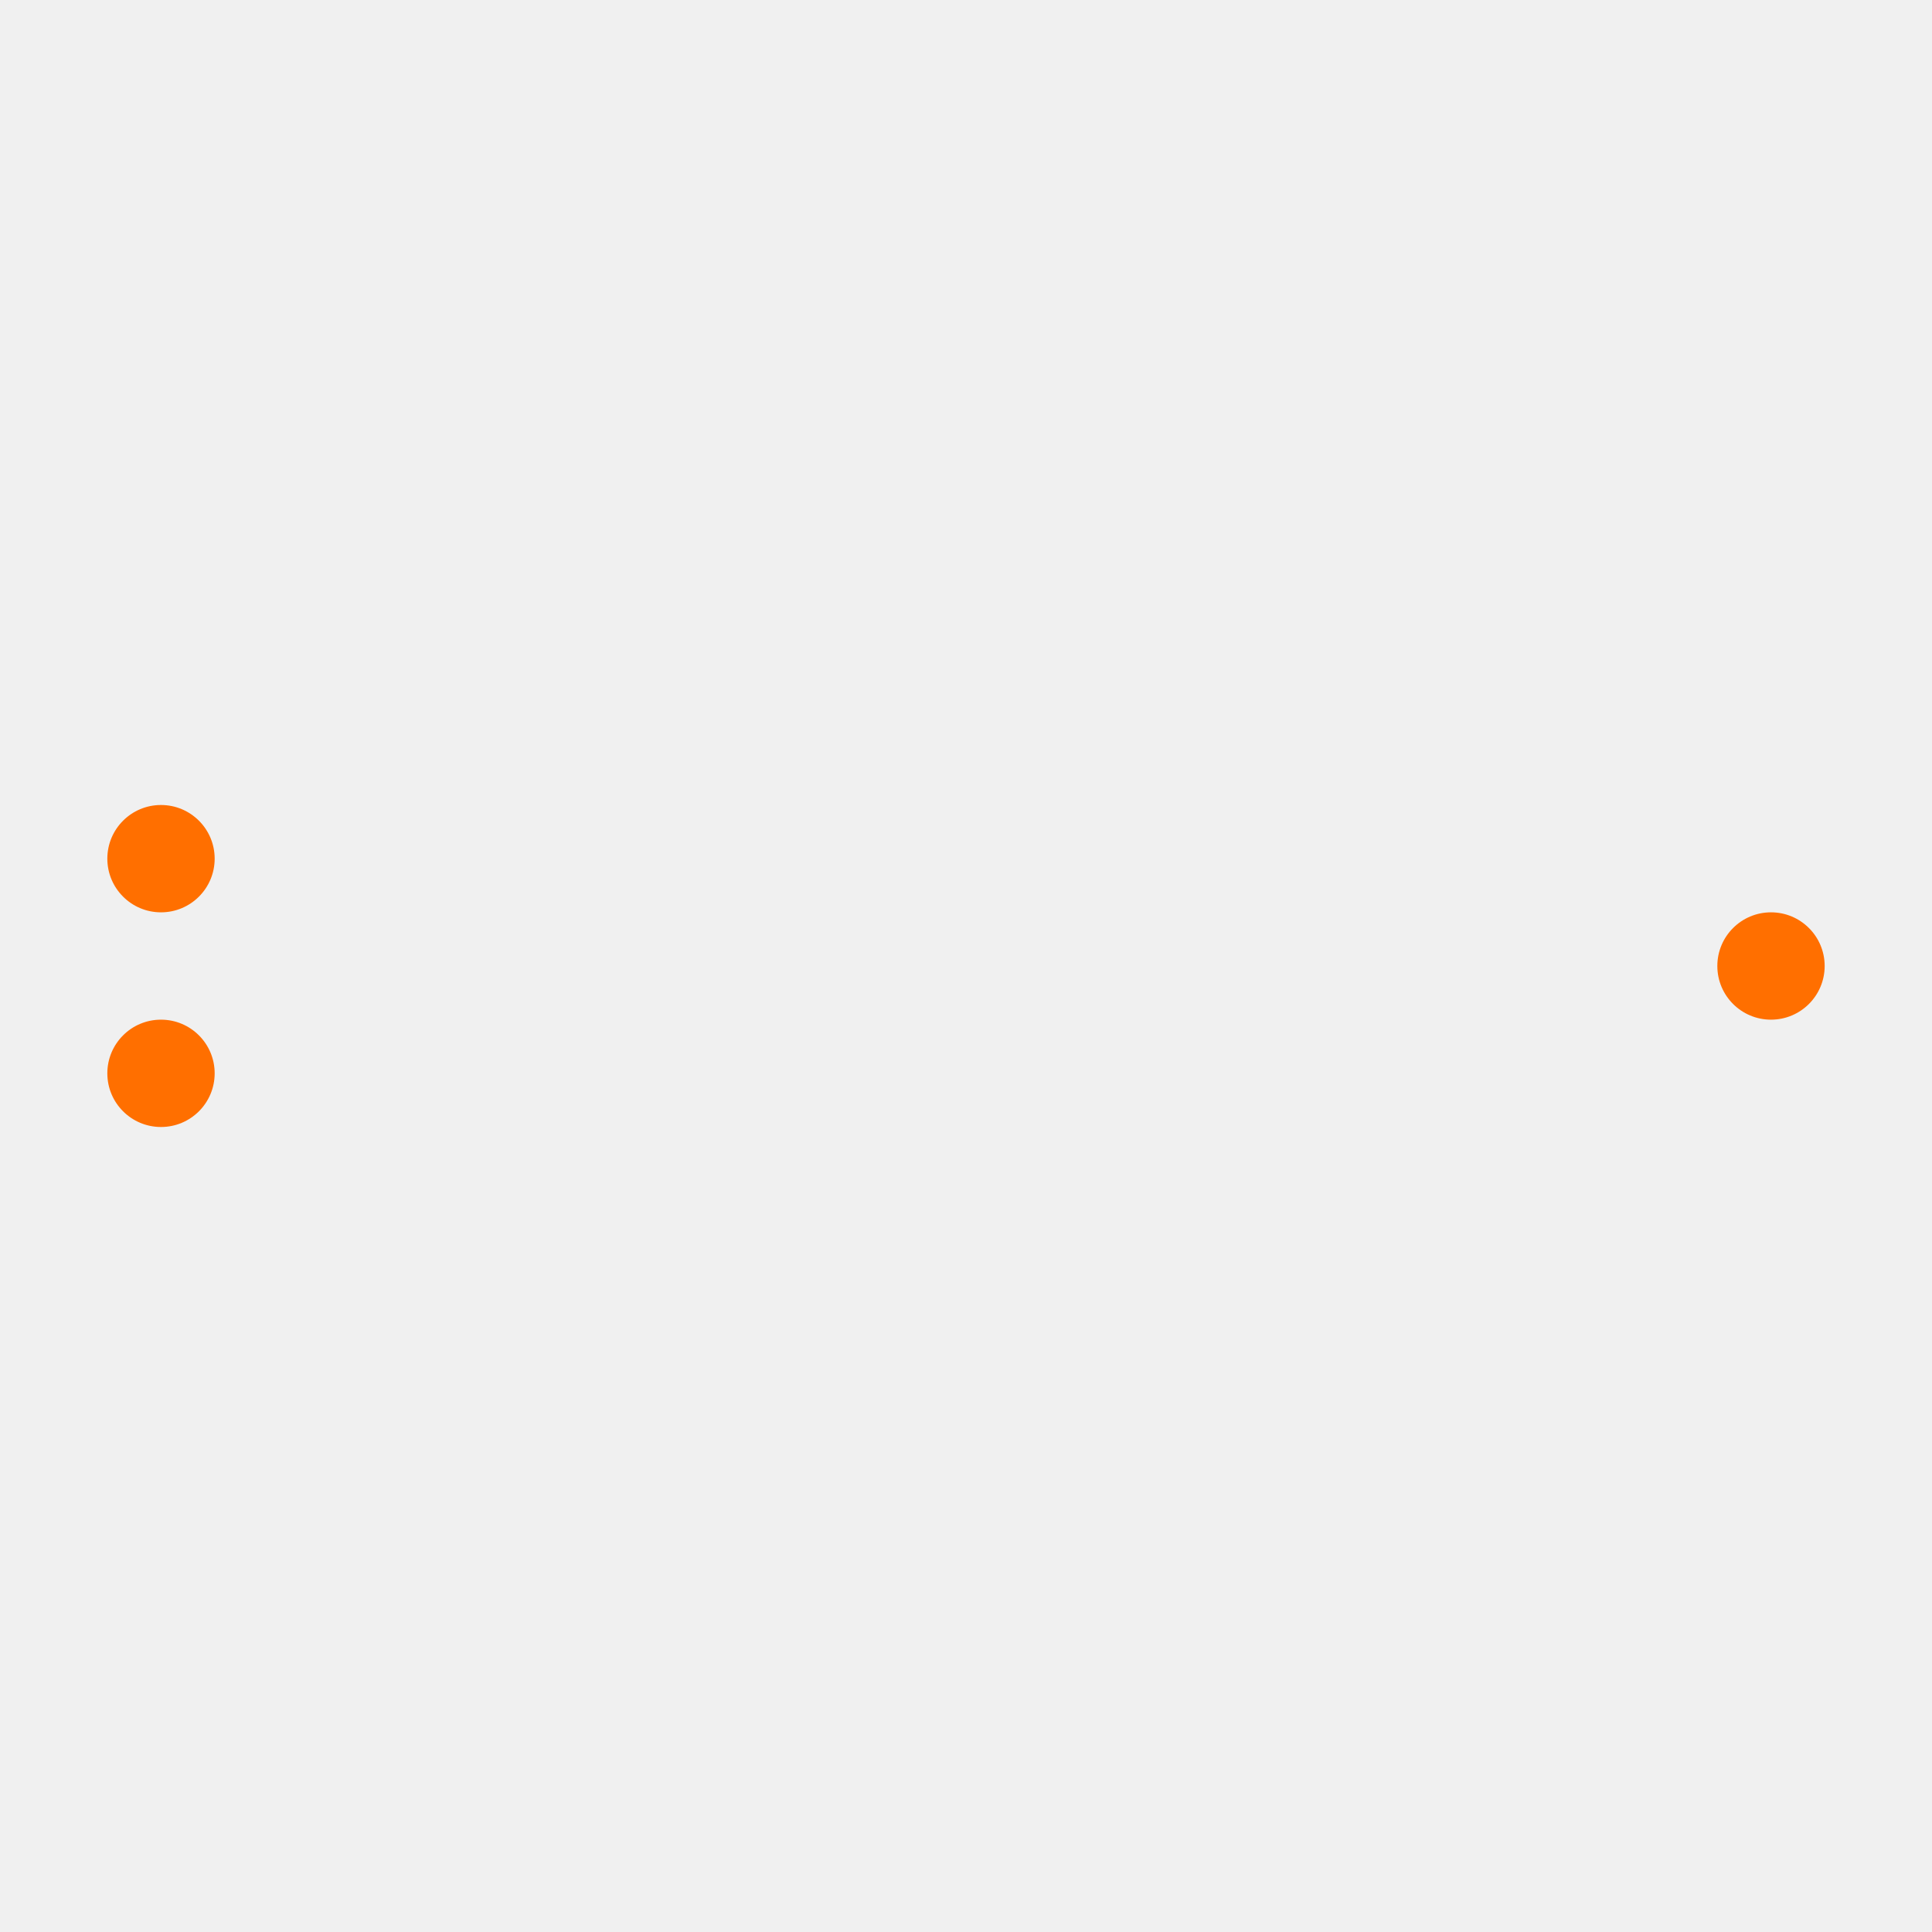
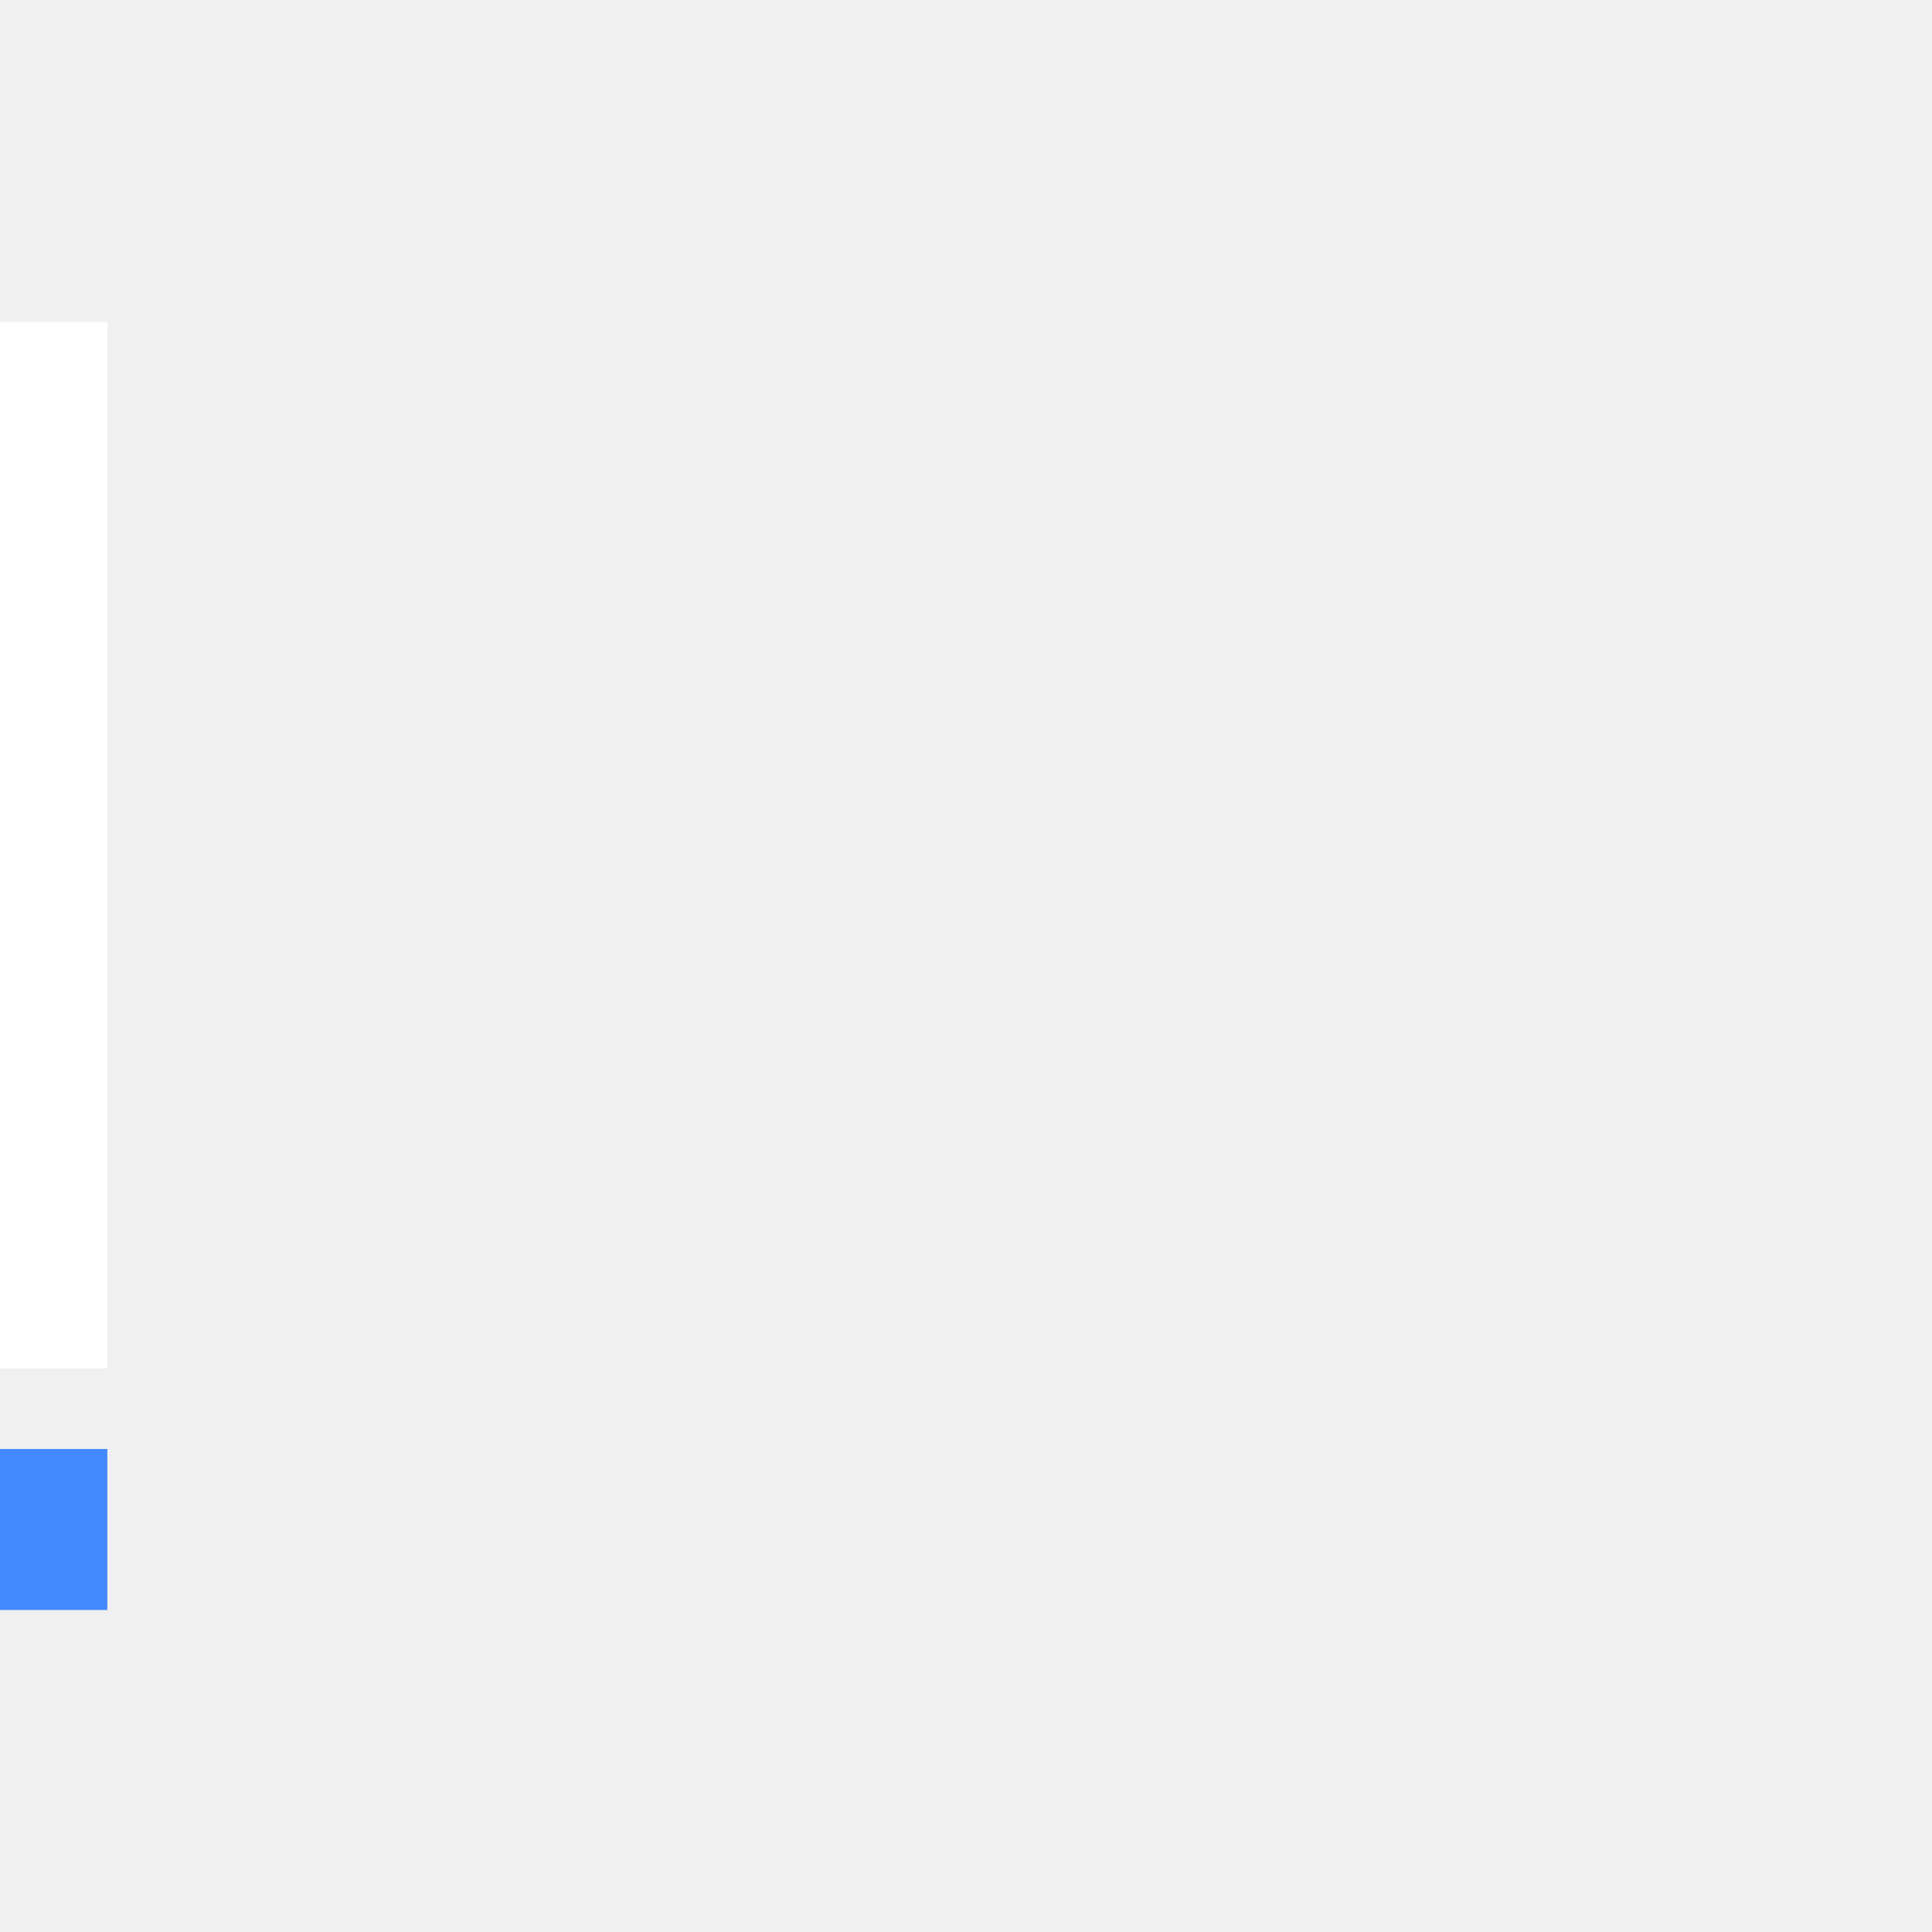
- <svg xmlns="http://www.w3.org/2000/svg" width="144" height="144" viewBox="0 0 72 72" fill="#FF6F00">
-   <circle cx="6" cy="32" r="2" />
-   <circle cx="6" cy="40" r="2" />
-   <circle cx="66" cy="36" r="2" />
+ <svg xmlns="http://www.w3.org/2000/svg" width="72" height="72" viewBox="0 0 72 72">
+   <rect ry="0" height="39" width="4" y="12" x="0" stroke-width=".5" fill="#fff" />
+   <rect ry="0" height="6" width="4" y="54" x="0" stroke-width=".5" fill="#448aff" />
</svg>
